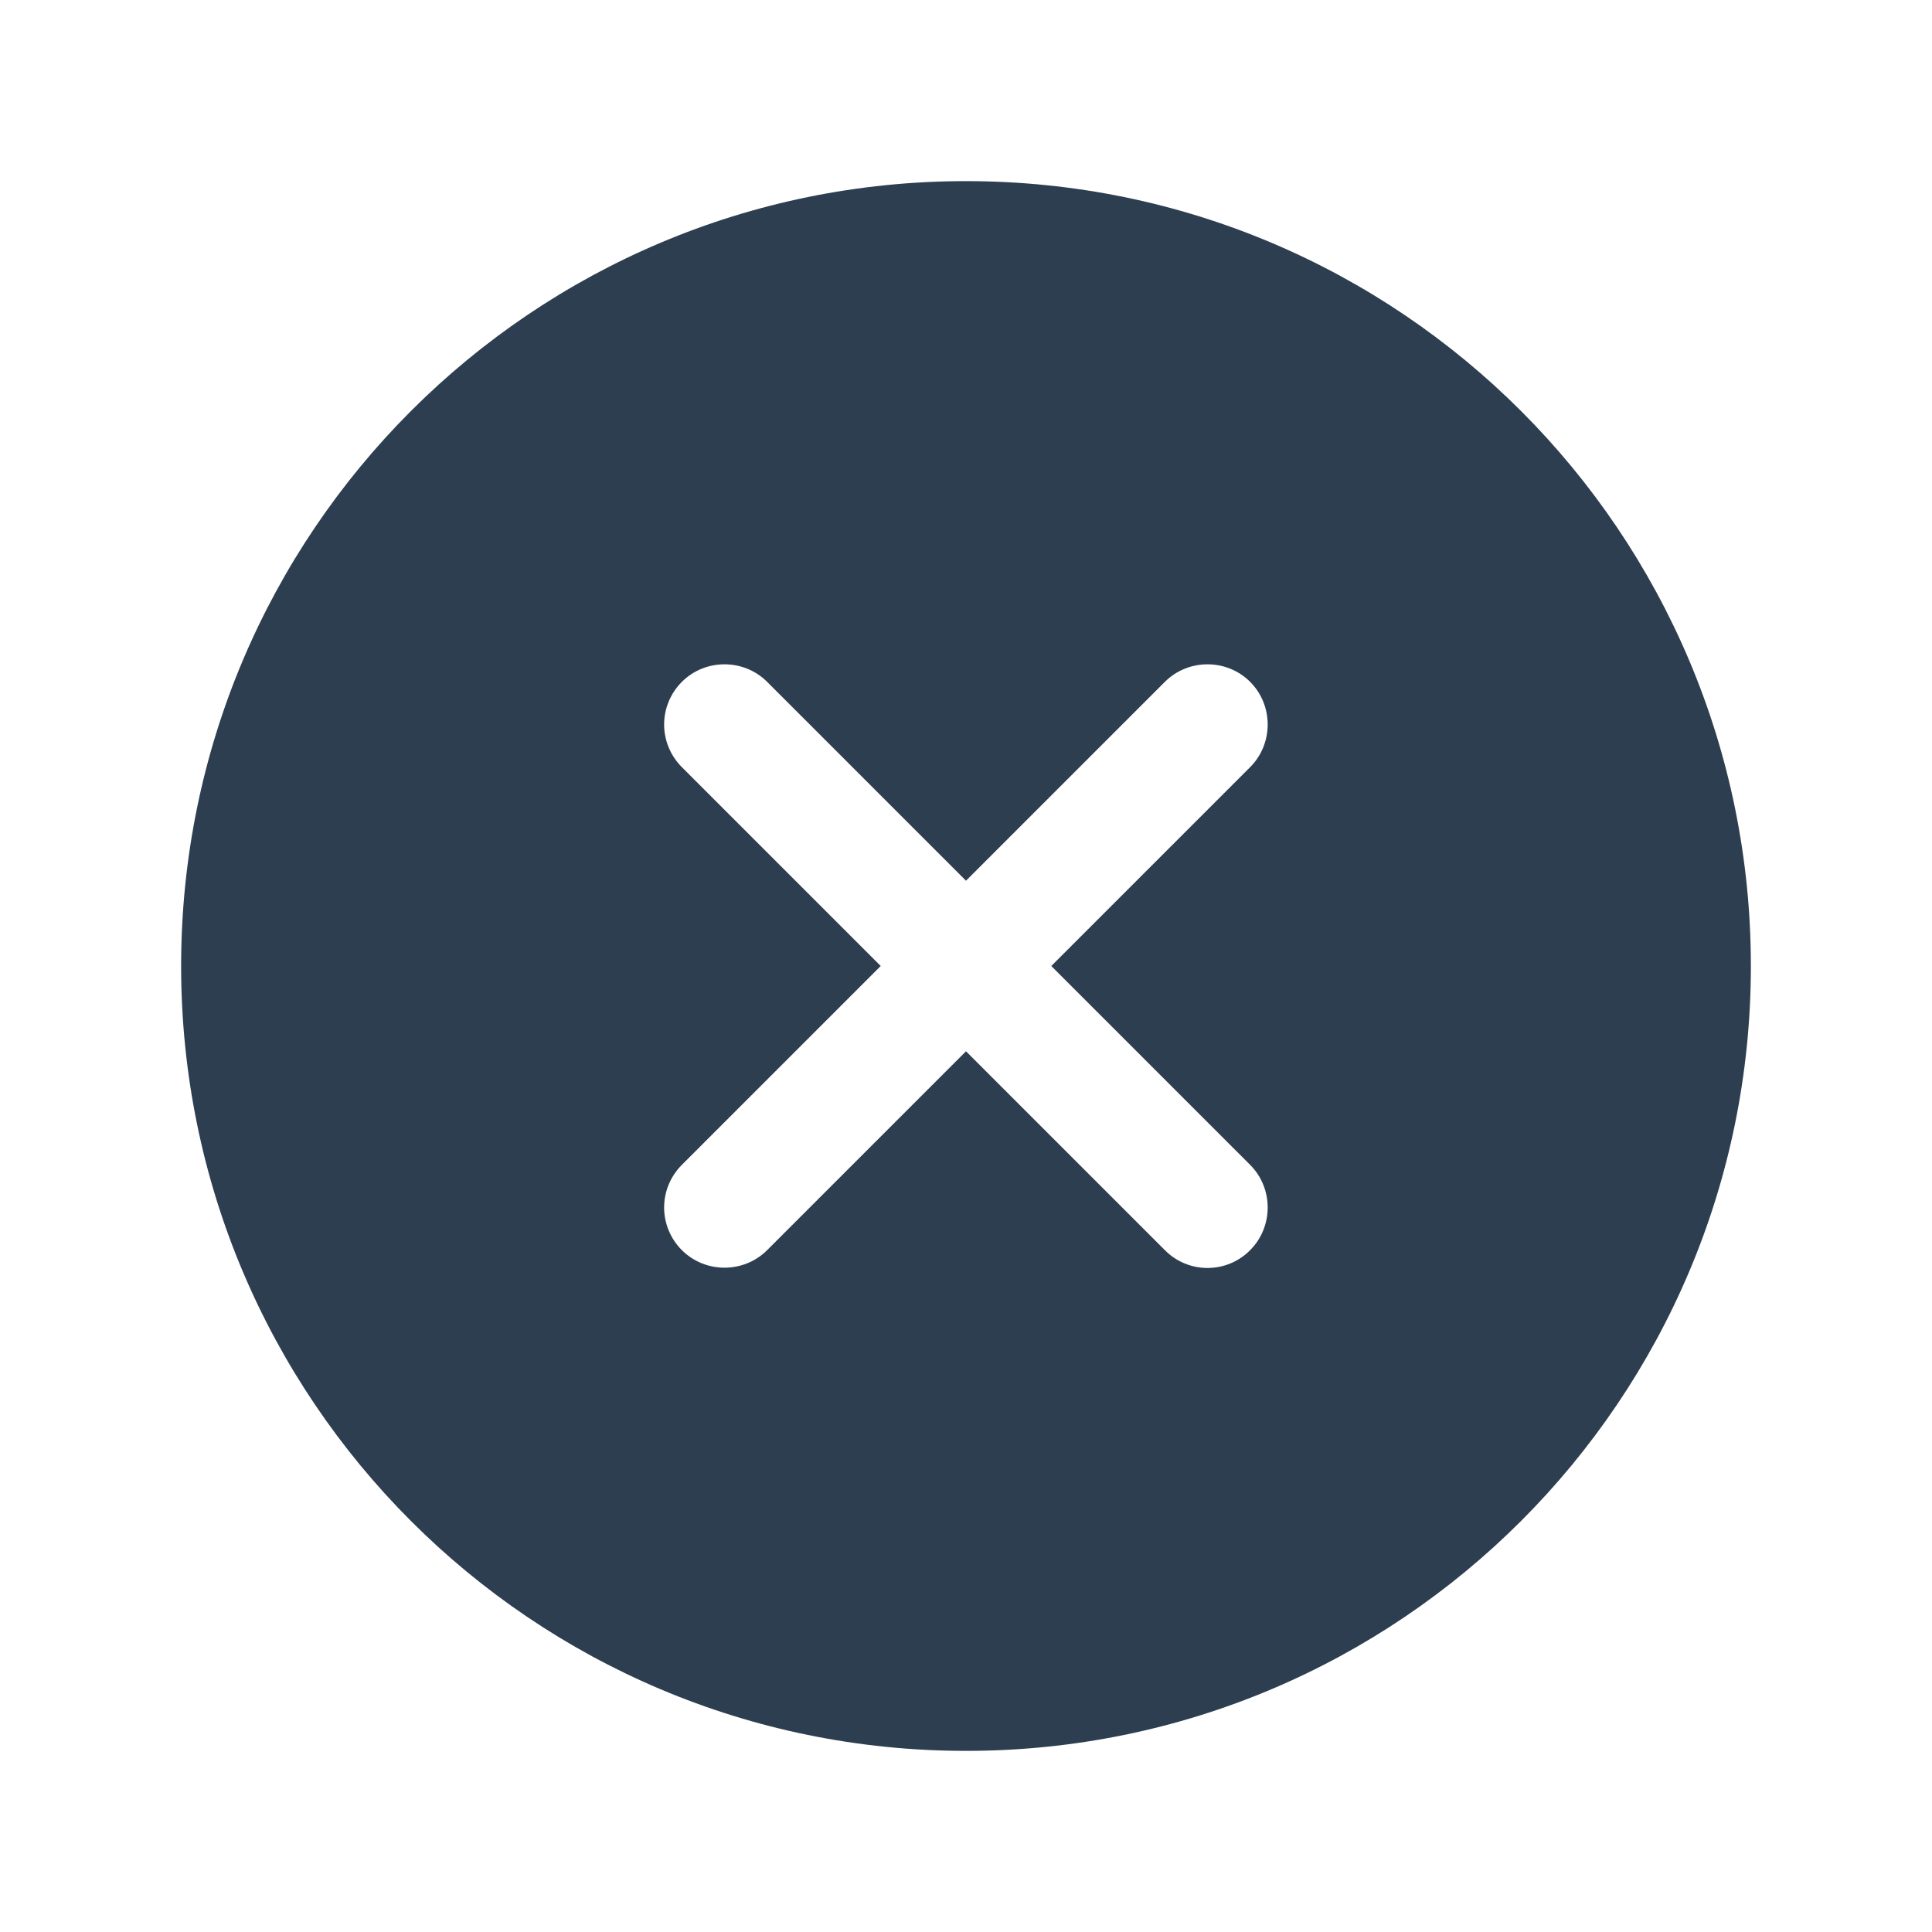
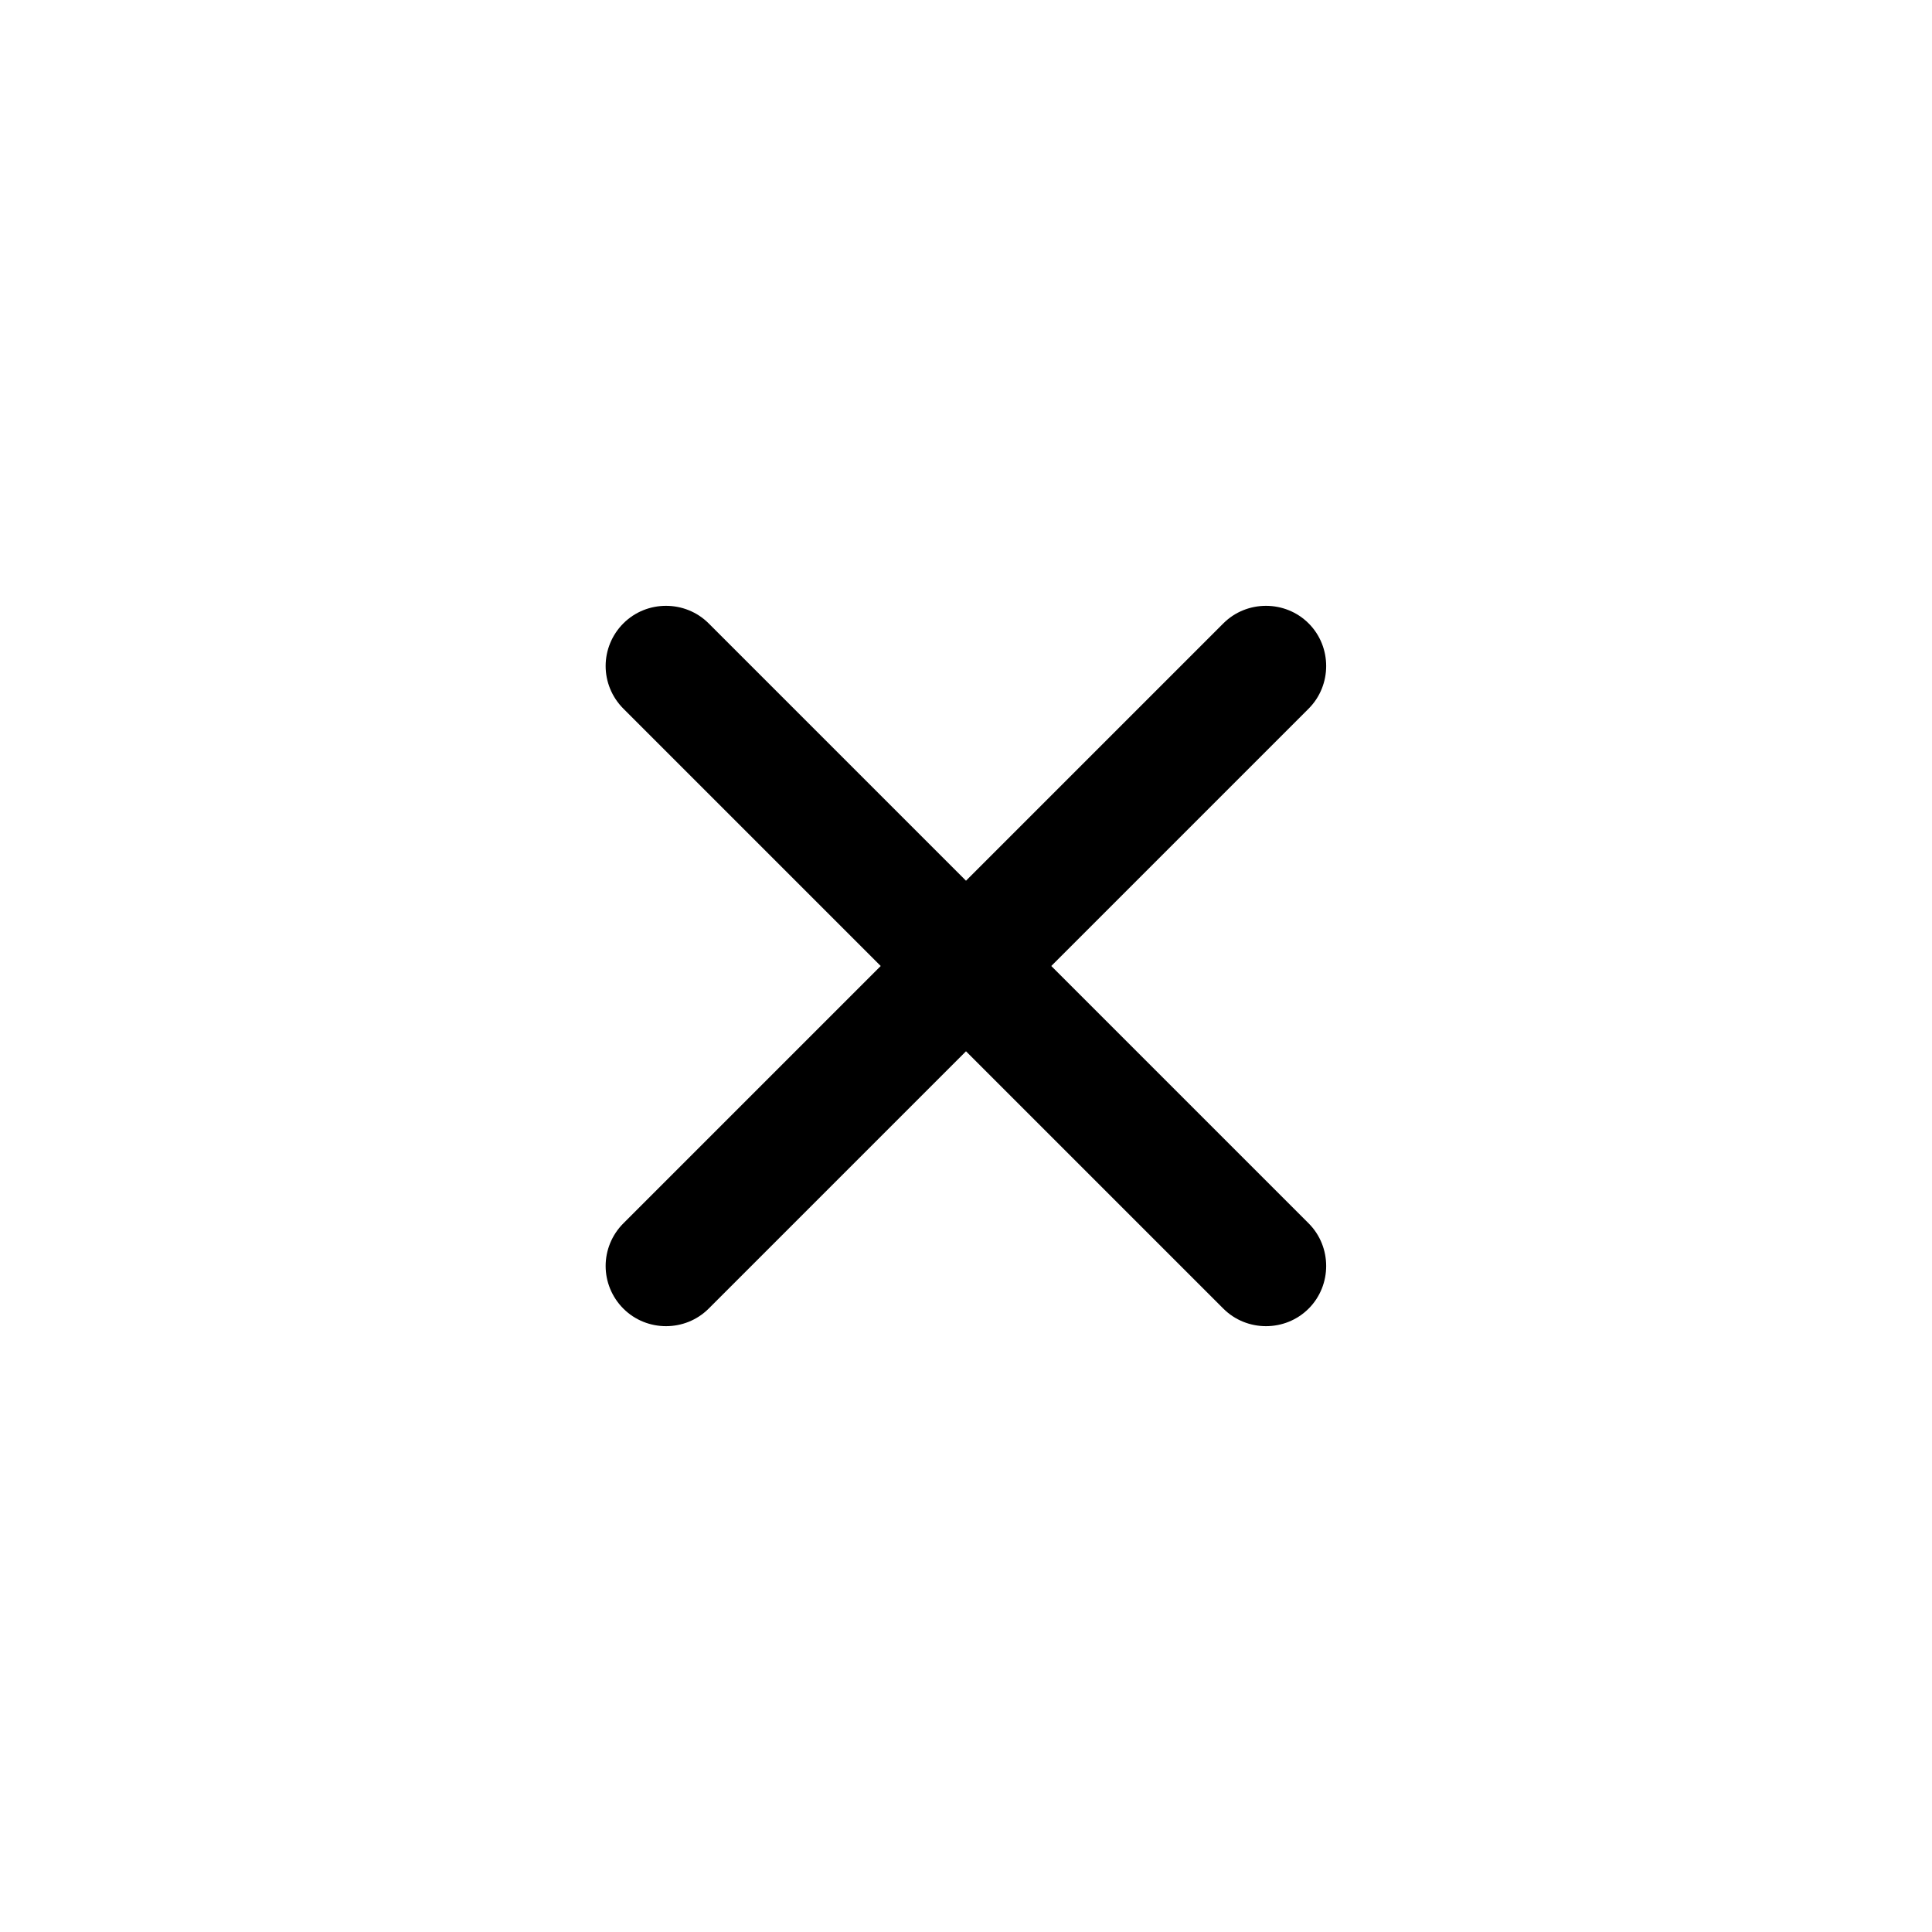
<svg xmlns="http://www.w3.org/2000/svg" viewBox="0 0 512 512">
-   <path fill="#2c3e50" d="M256 48C141.1 48 48 141.1 48 256s93.1 208 208 208 208-93.1 208-208S370.9 48 256 48zm52.7 283.3L256 278.6l-52.7 52.7c-6.2 6.2-16.4 6.2-22.6 0-3.1-3.1-4.7-7.2-4.7-11.3 0-4.1 1.6-8.2 4.7-11.3l52.7-52.7-52.7-52.7c-3.1-3.1-4.7-7.2-4.7-11.3 0-4.1 1.6-8.2 4.7-11.3 6.2-6.2 16.4-6.2 22.6 0l52.7 52.7 52.7-52.7c6.2-6.2 16.4-6.2 22.6 0 6.2 6.2 6.2 16.4 0 22.6L278.6 256l52.7 52.7c6.2 6.2 6.2 16.4 0 22.6-6.2 6.3-16.4 6.3-22.6 0z" />
+   <path d="M278.6 256l68.2-68.2c6.2-6.2 6.2-16.4 0-22.6-6.2-6.2-16.4-6.2-22.6 0L256 233.4l-68.2-68.2c-6.2-6.2-16.4-6.2-22.6 0-3.1 3.1-4.7 7.2-4.7 11.3 0 4.1 1.6 8.2 4.7 11.3l68.2 68.2-68.2 68.2c-3.1 3.1-4.7 7.2-4.7 11.3 0 4.1 1.6 8.2 4.7 11.3 6.2 6.2 16.4 6.2 22.6 0l68.2-68.2 68.2 68.2c6.2 6.2 16.4 6.2 22.6 0 6.2-6.2 6.2-16.4 0-22.6L278.6 256z" />
</svg>
